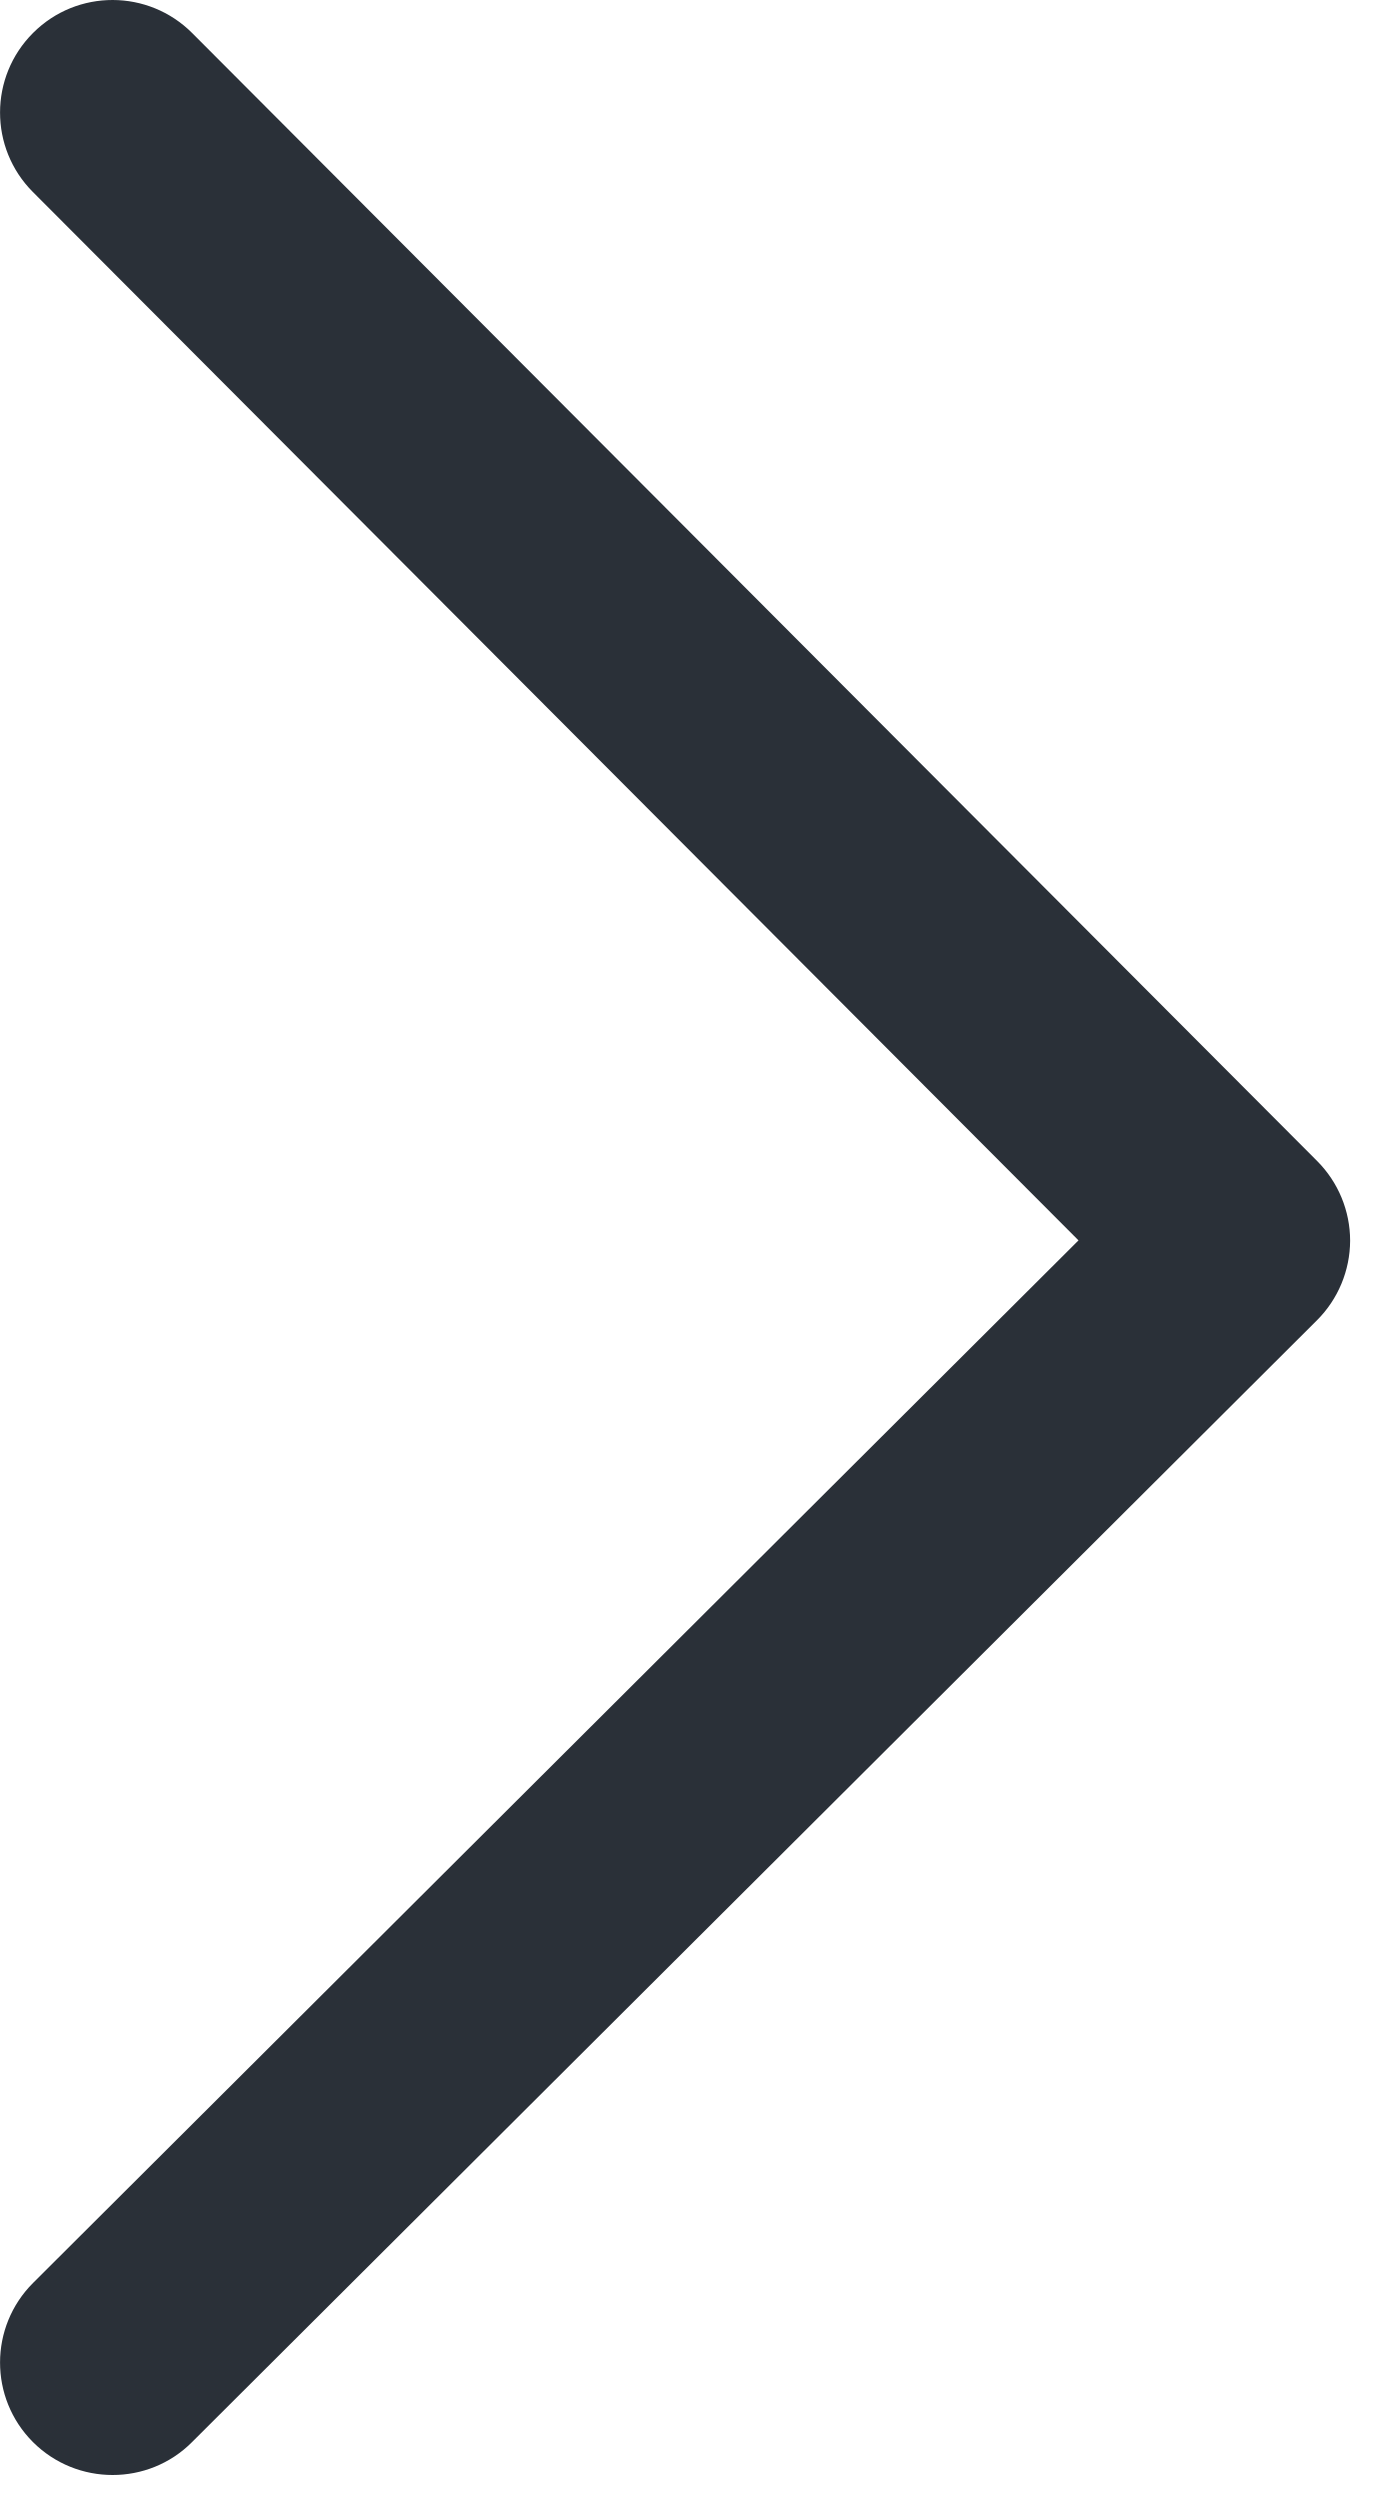
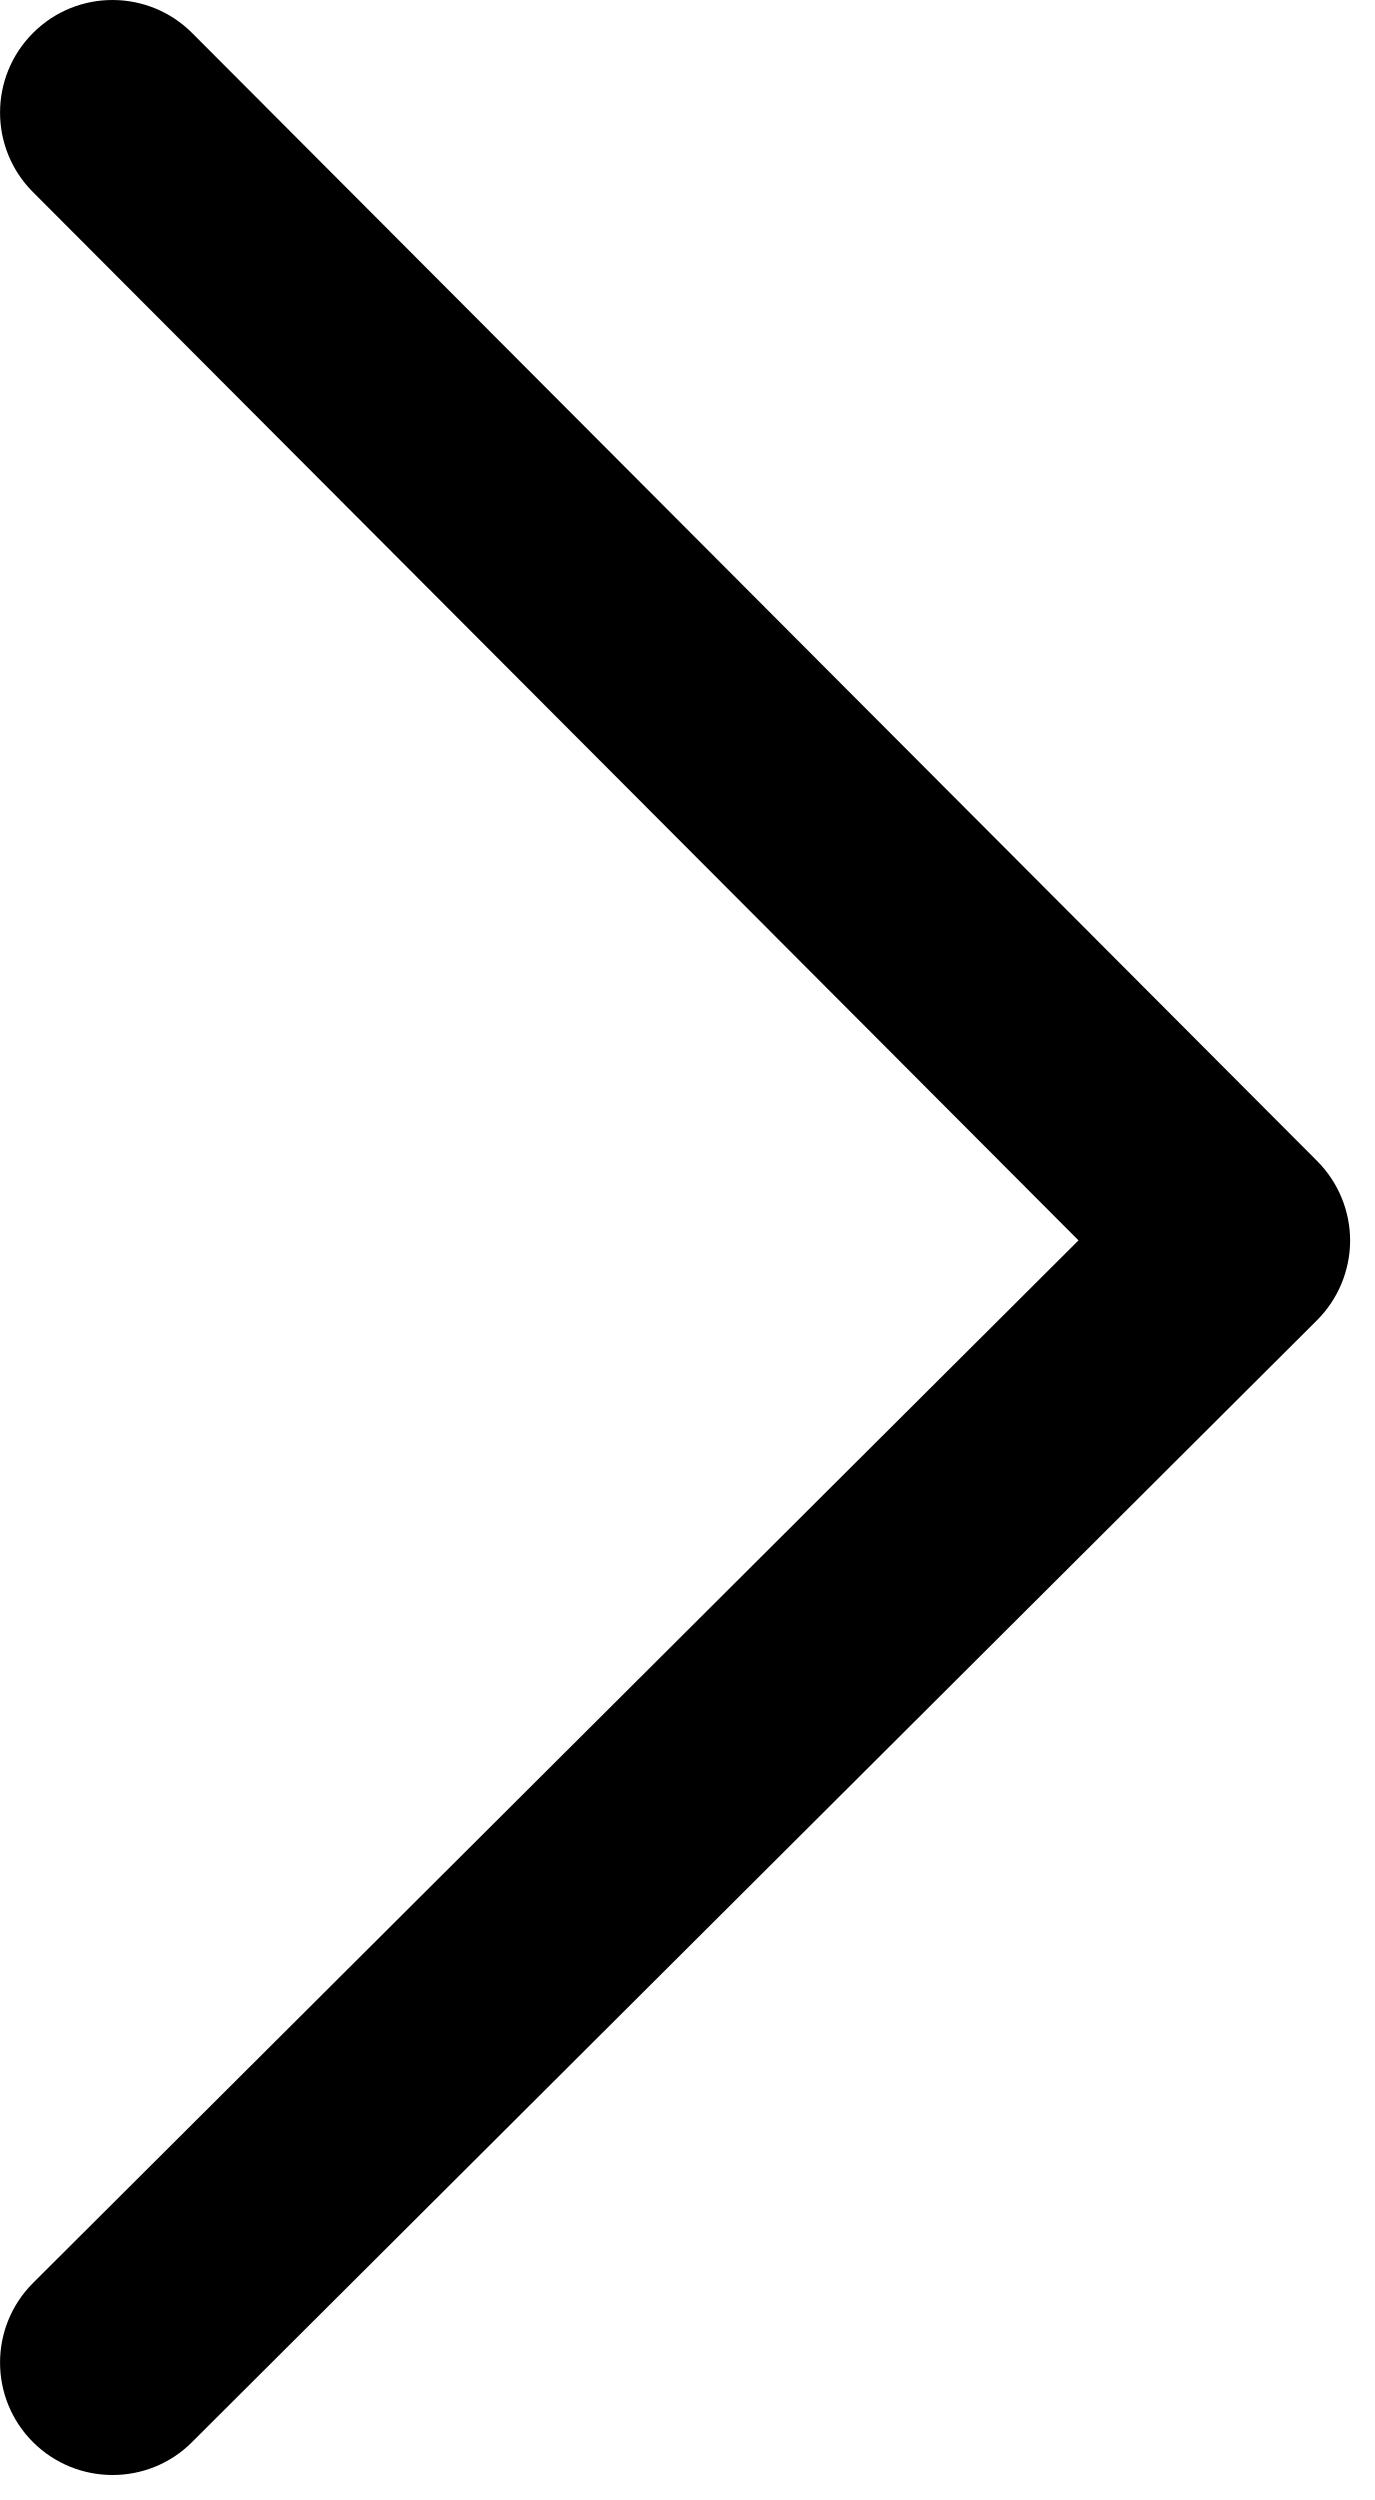
<svg xmlns="http://www.w3.org/2000/svg" width="11" height="20" viewBox="0 0 11 20" fill="none">
-   <path fill-rule="evenodd" clip-rule="evenodd" d="M0.263 19.536C0.439 19.712 0.67 19.8 0.901 19.8C1.13 19.8 1.361 19.713 1.536 19.537L10.536 10.562C10.705 10.393 10.8 10.164 10.801 9.926C10.801 9.687 10.706 9.458 10.538 9.289L1.538 0.265C1.187 -0.087 0.617 -0.089 0.265 0.263C-0.087 0.614 -0.088 1.184 0.263 1.536L8.628 9.923L0.265 18.263C-0.087 18.614 -0.088 19.184 0.263 19.536Z" fill="#2A3038" />
+   <path fill-rule="evenodd" clip-rule="evenodd" d="M0.263 19.536C0.439 19.712 0.67 19.8 0.901 19.8C1.13 19.8 1.361 19.713 1.536 19.537L10.536 10.562C10.705 10.393 10.8 10.164 10.801 9.926C10.801 9.687 10.706 9.458 10.538 9.289L1.538 0.265C1.187 -0.087 0.617 -0.089 0.265 0.263C-0.087 0.614 -0.088 1.184 0.263 1.536L8.628 9.923L0.265 18.263C-0.087 18.614 -0.088 19.184 0.263 19.536Z" fill="currentColor" />
</svg>
